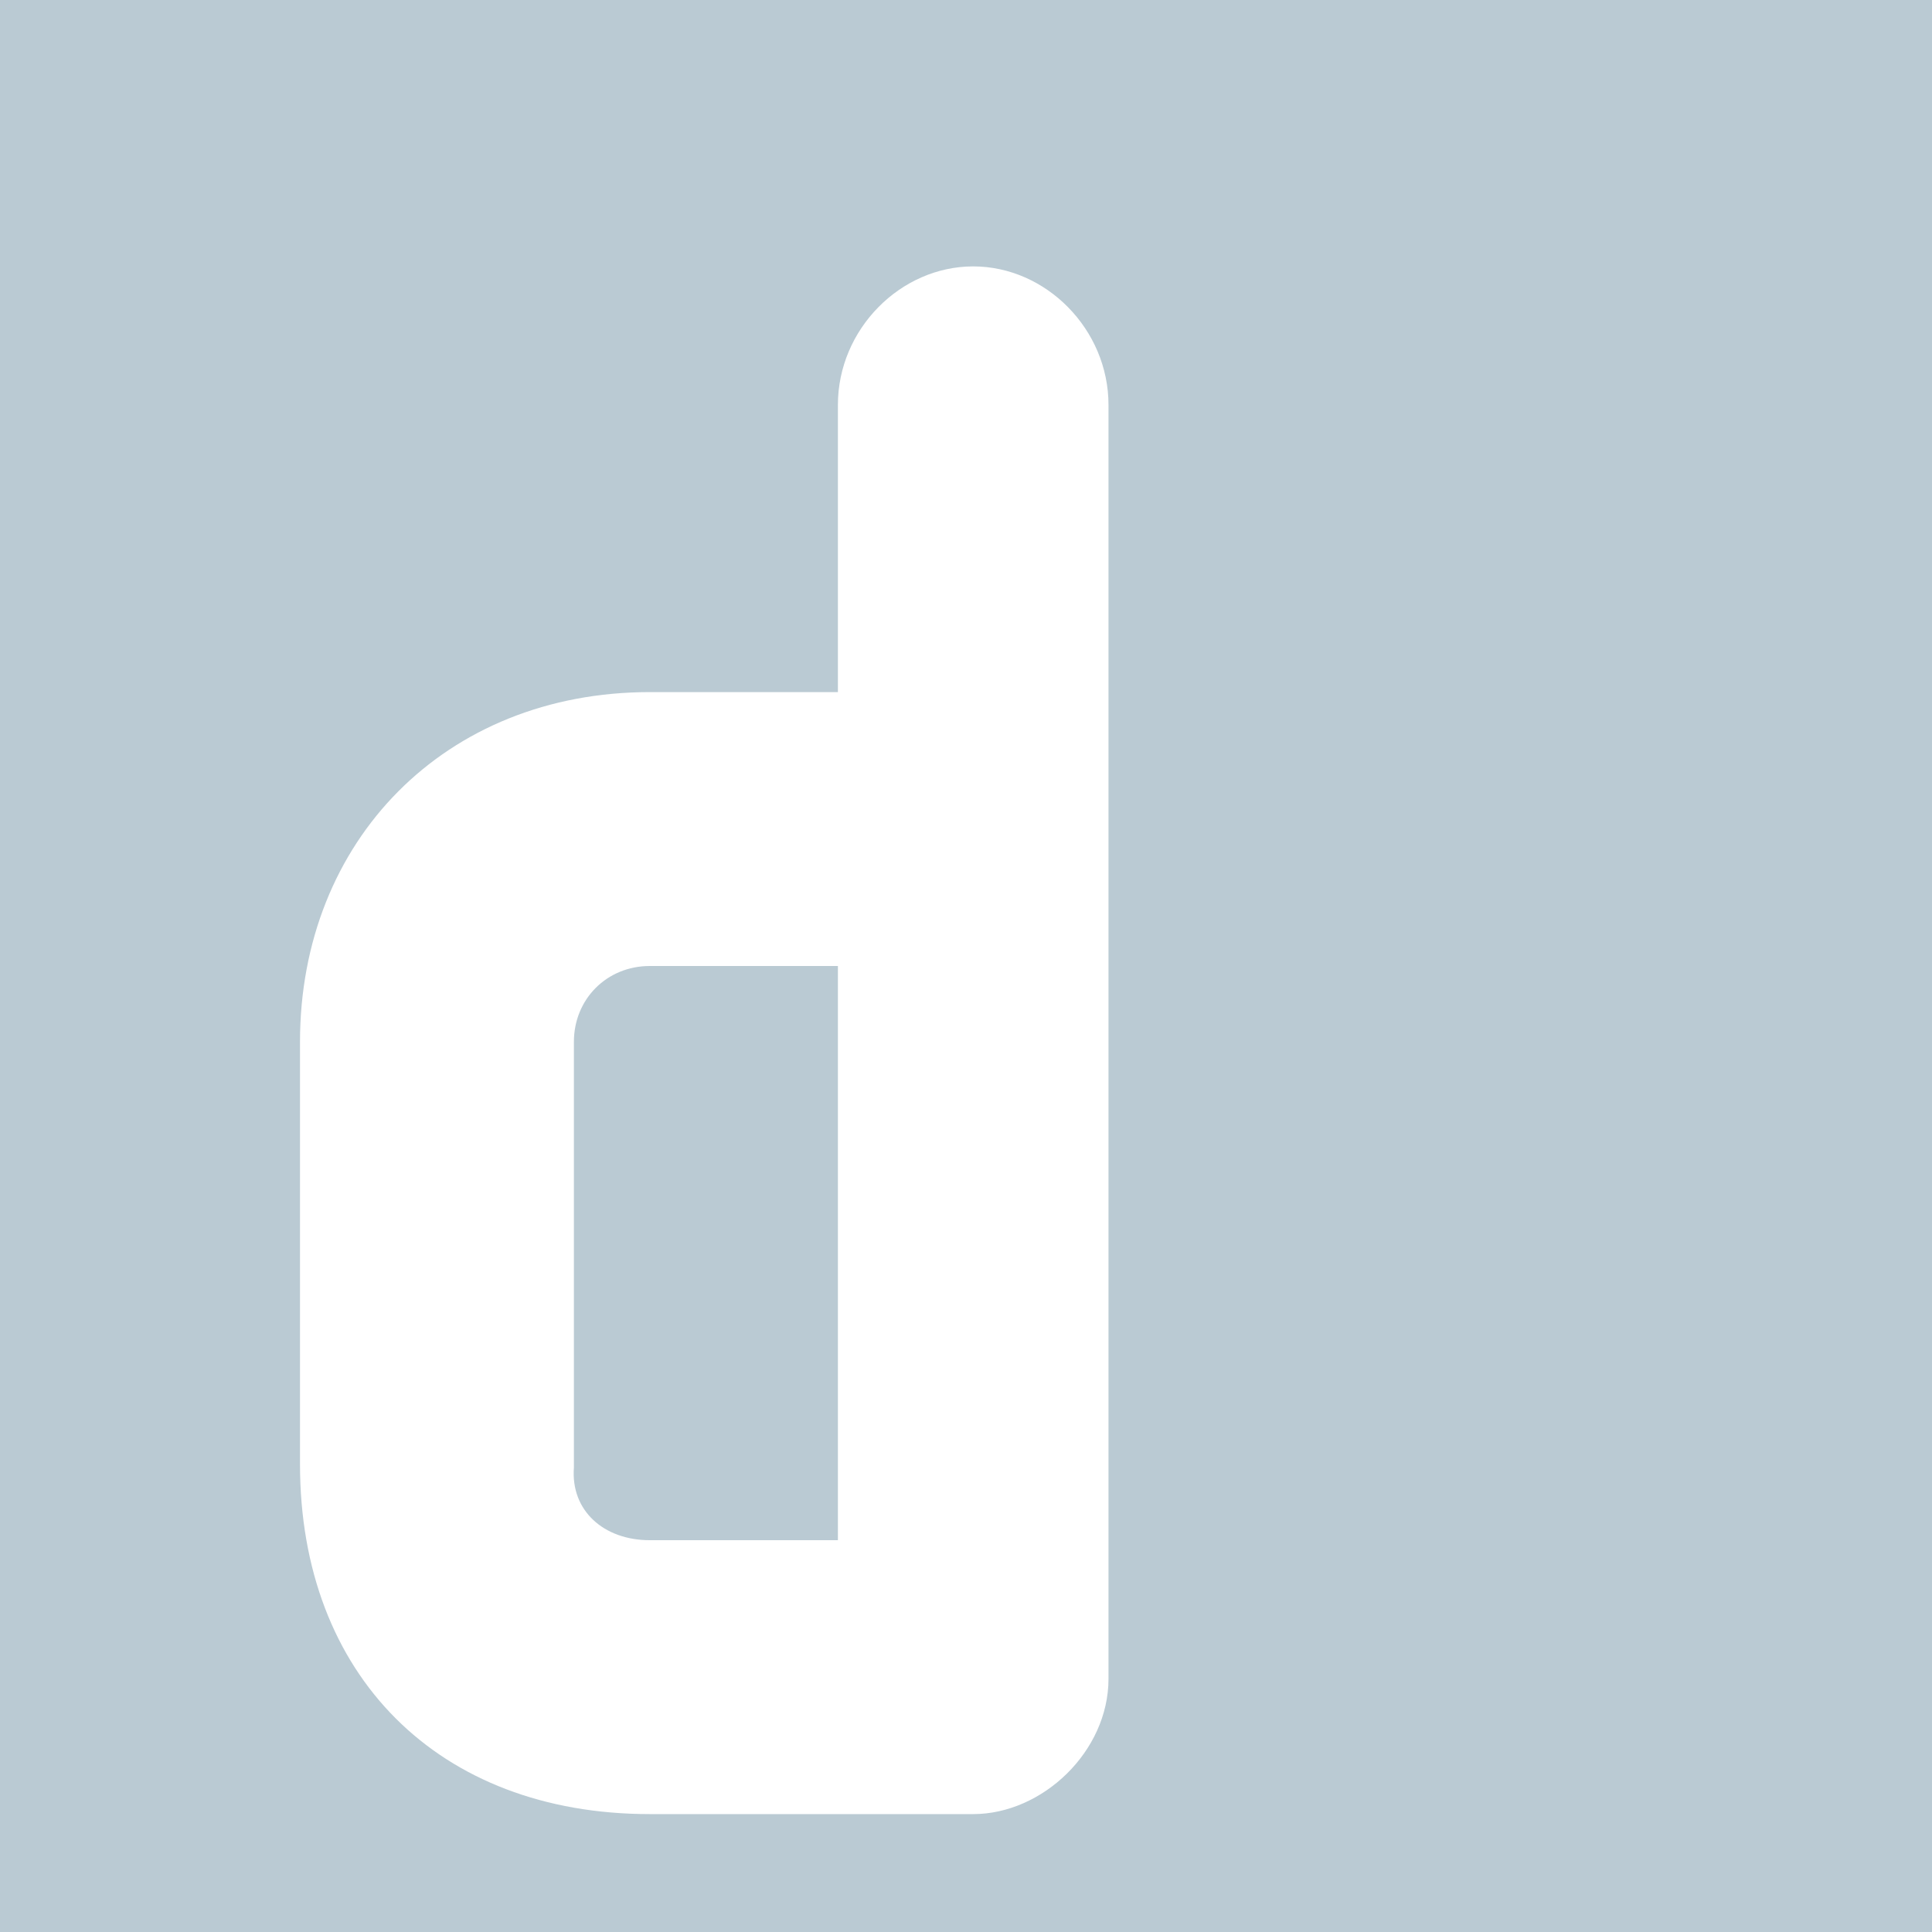
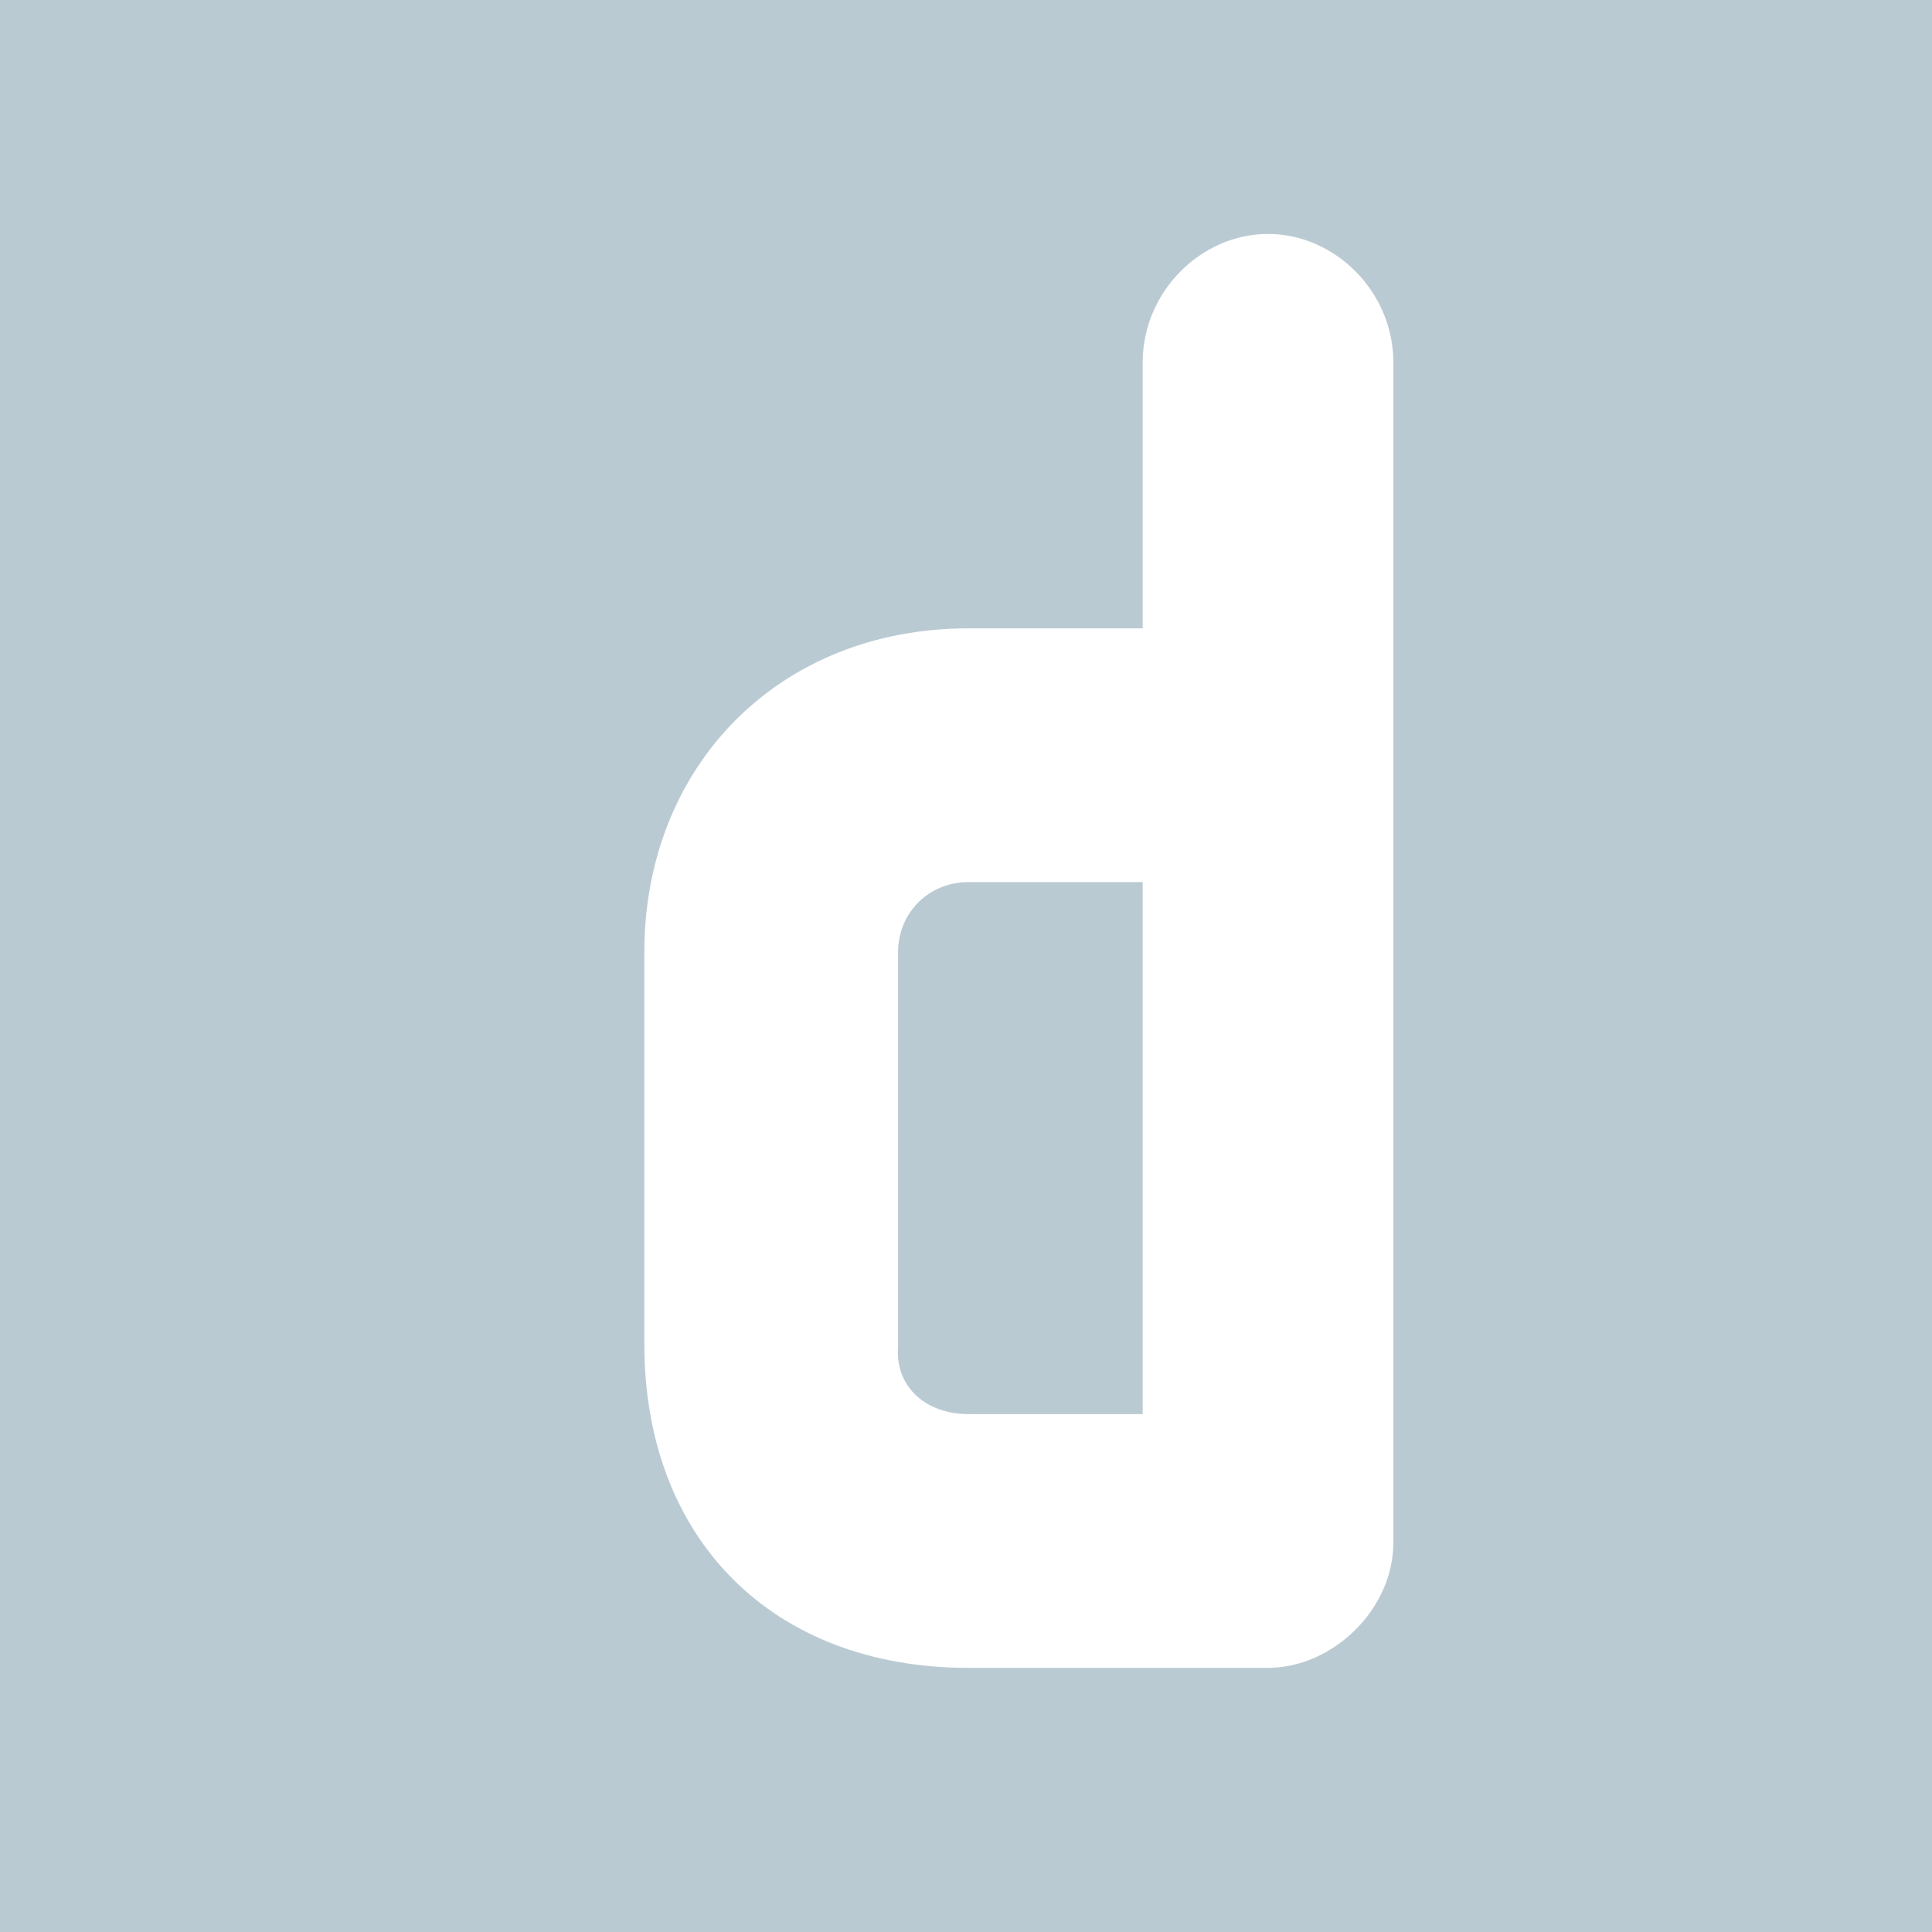
- <svg xmlns="http://www.w3.org/2000/svg" viewBox="0 0 64.4 64.4">
-   <rect width="64.4" height="64.4" fill="#BACAD3" />
-   <g transform="translate(10,8) scale(1.1)">
+ <svg xmlns="http://www.w3.org/2000/svg" width="512" height="512" viewBox="0 0 512 512">
+   <rect width="100%" height="100%" fill="#BACAD3" />
+   <g transform="translate(170.75,62.00) scale(8.102345) translate(0,-0.8)">
    <path fill="#FFFFFF" d="M10.6,39.4h5.7V22h-5.7c-1.3,0-2.3,1-2.3,2.3v12.9C8.2,38.5,9.2,39.4,10.6,39.4 M24.5,5v38.6  c0,2.2-2,4.1-4.1,4.1h-9.8C4.2,47.7,0,43.5,0,37.1V24.3c0-6.1,4.4-10.6,10.6-10.6h5.7V5c0-2.3,1.9-4.2,4.1-4.2  C22.6,0.8,24.5,2.7,24.5,5z" />
  </g>
</svg>
